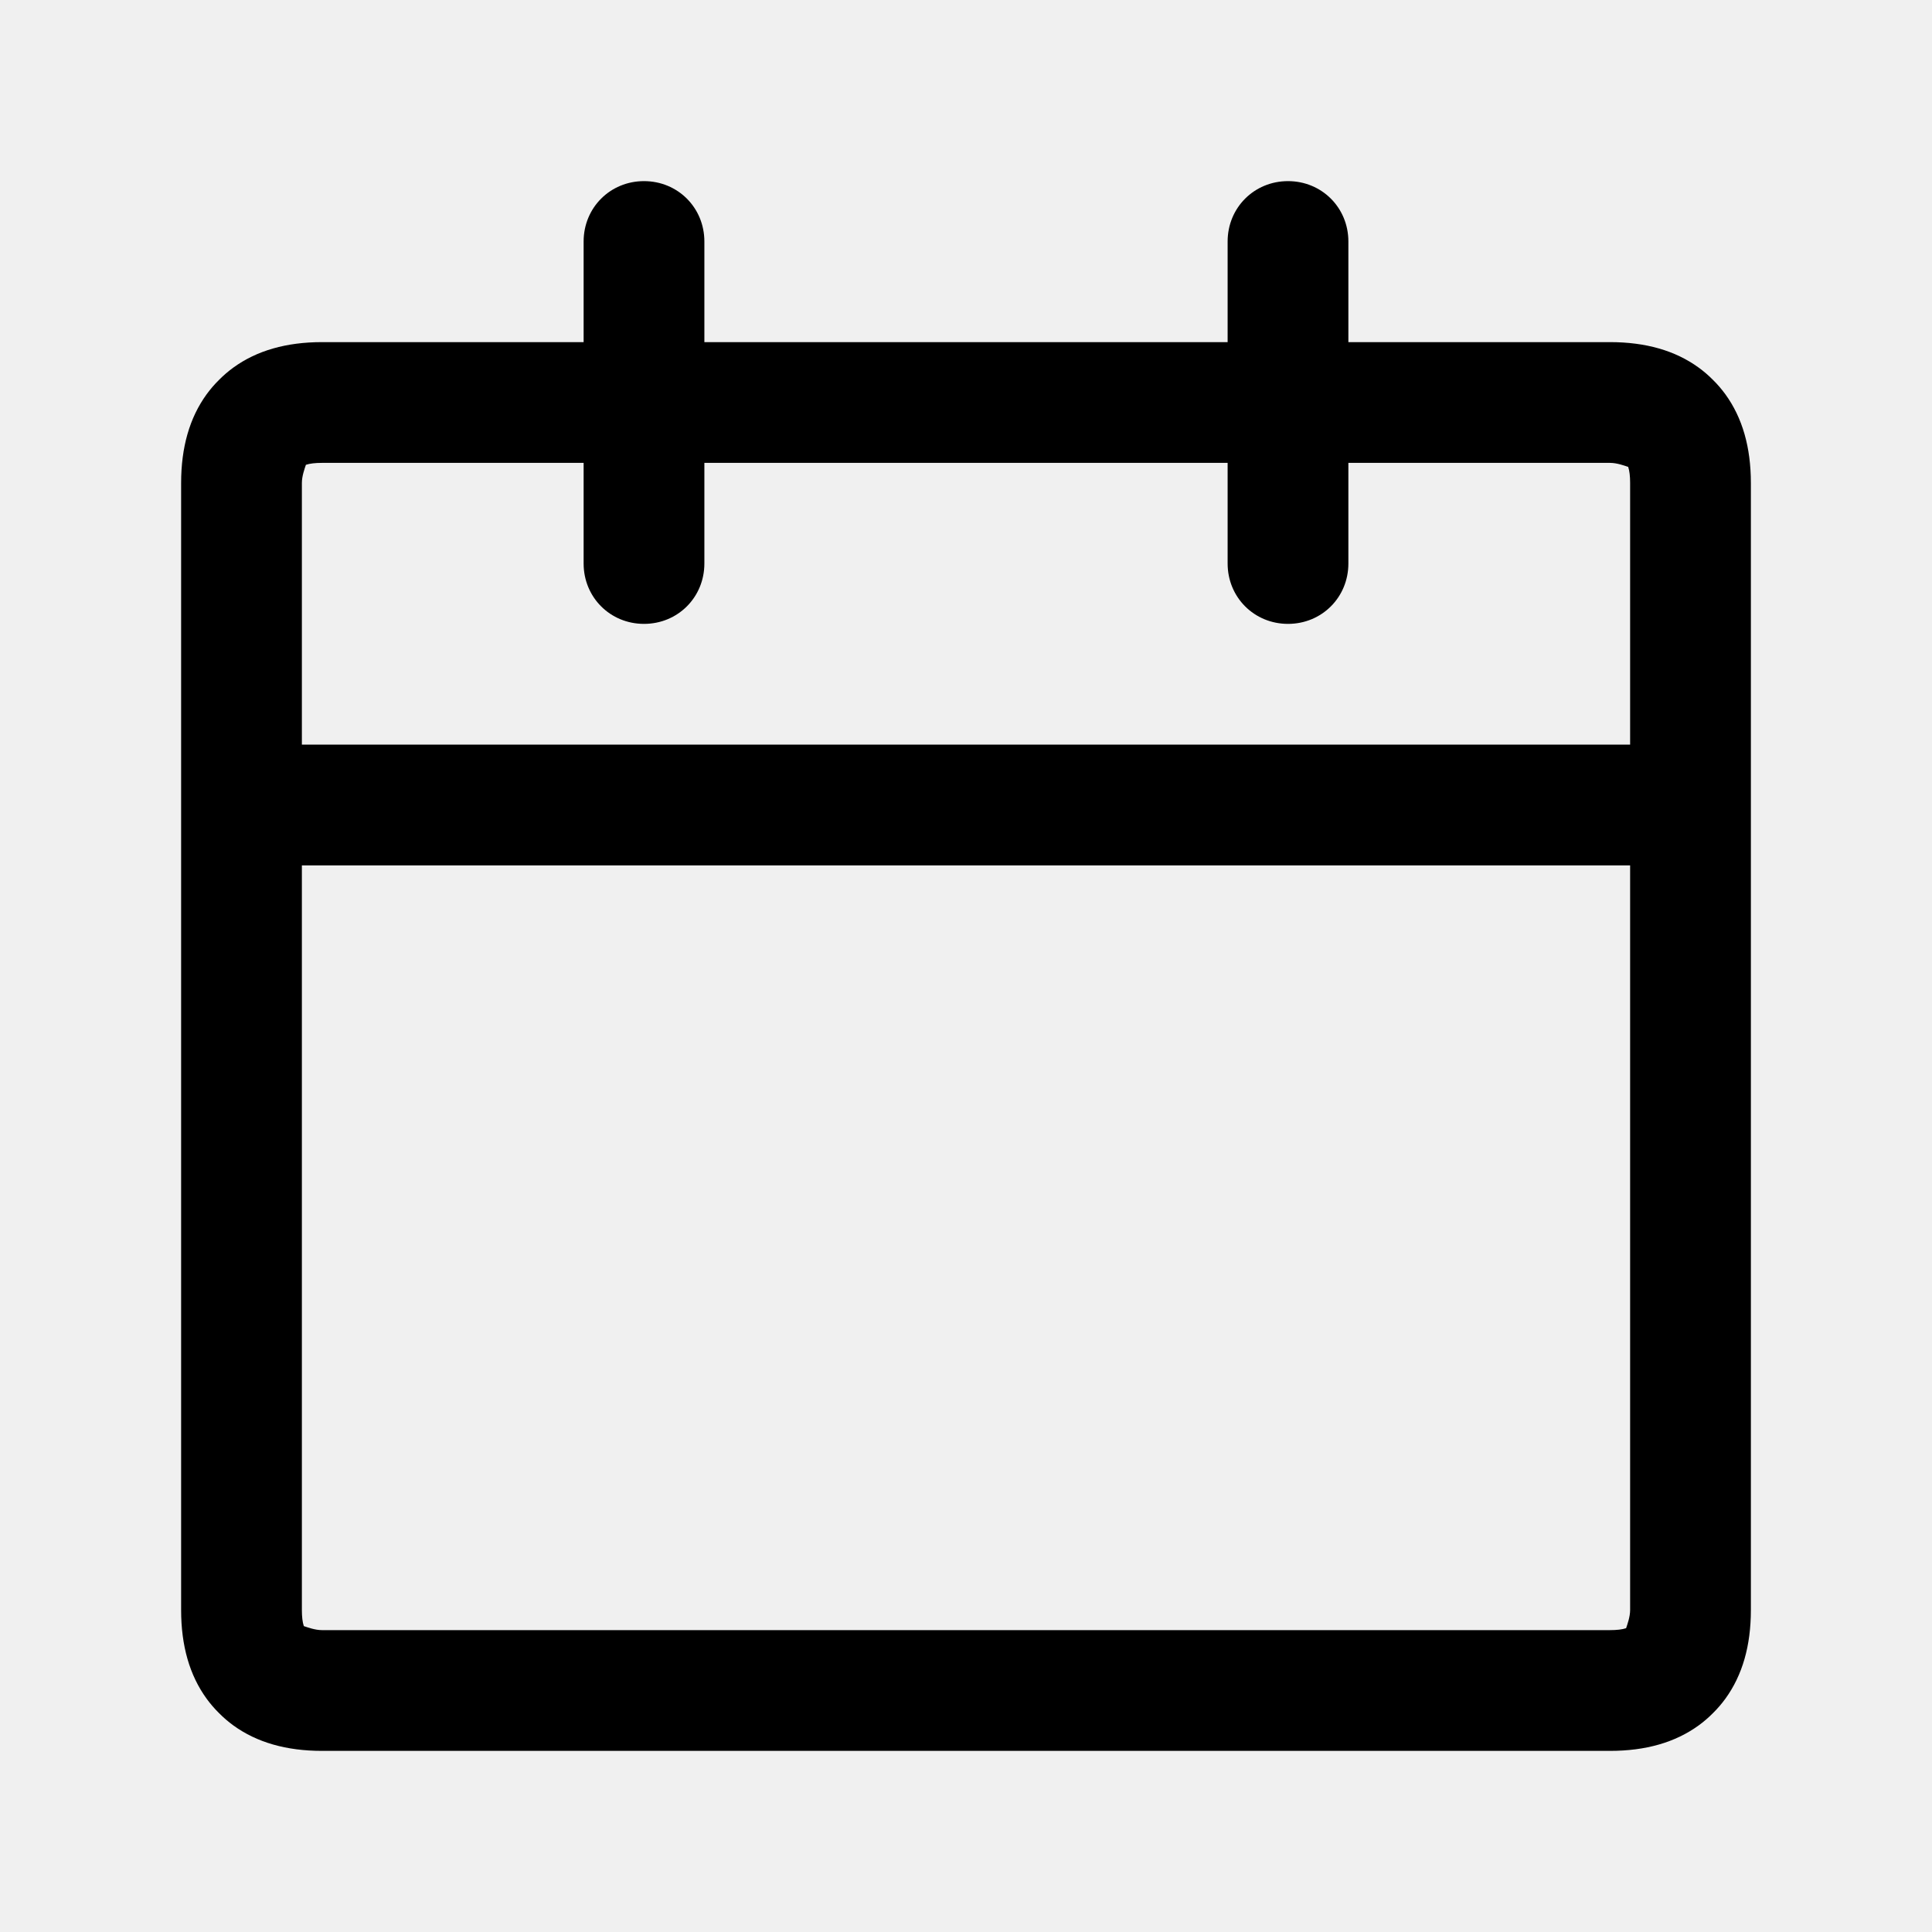
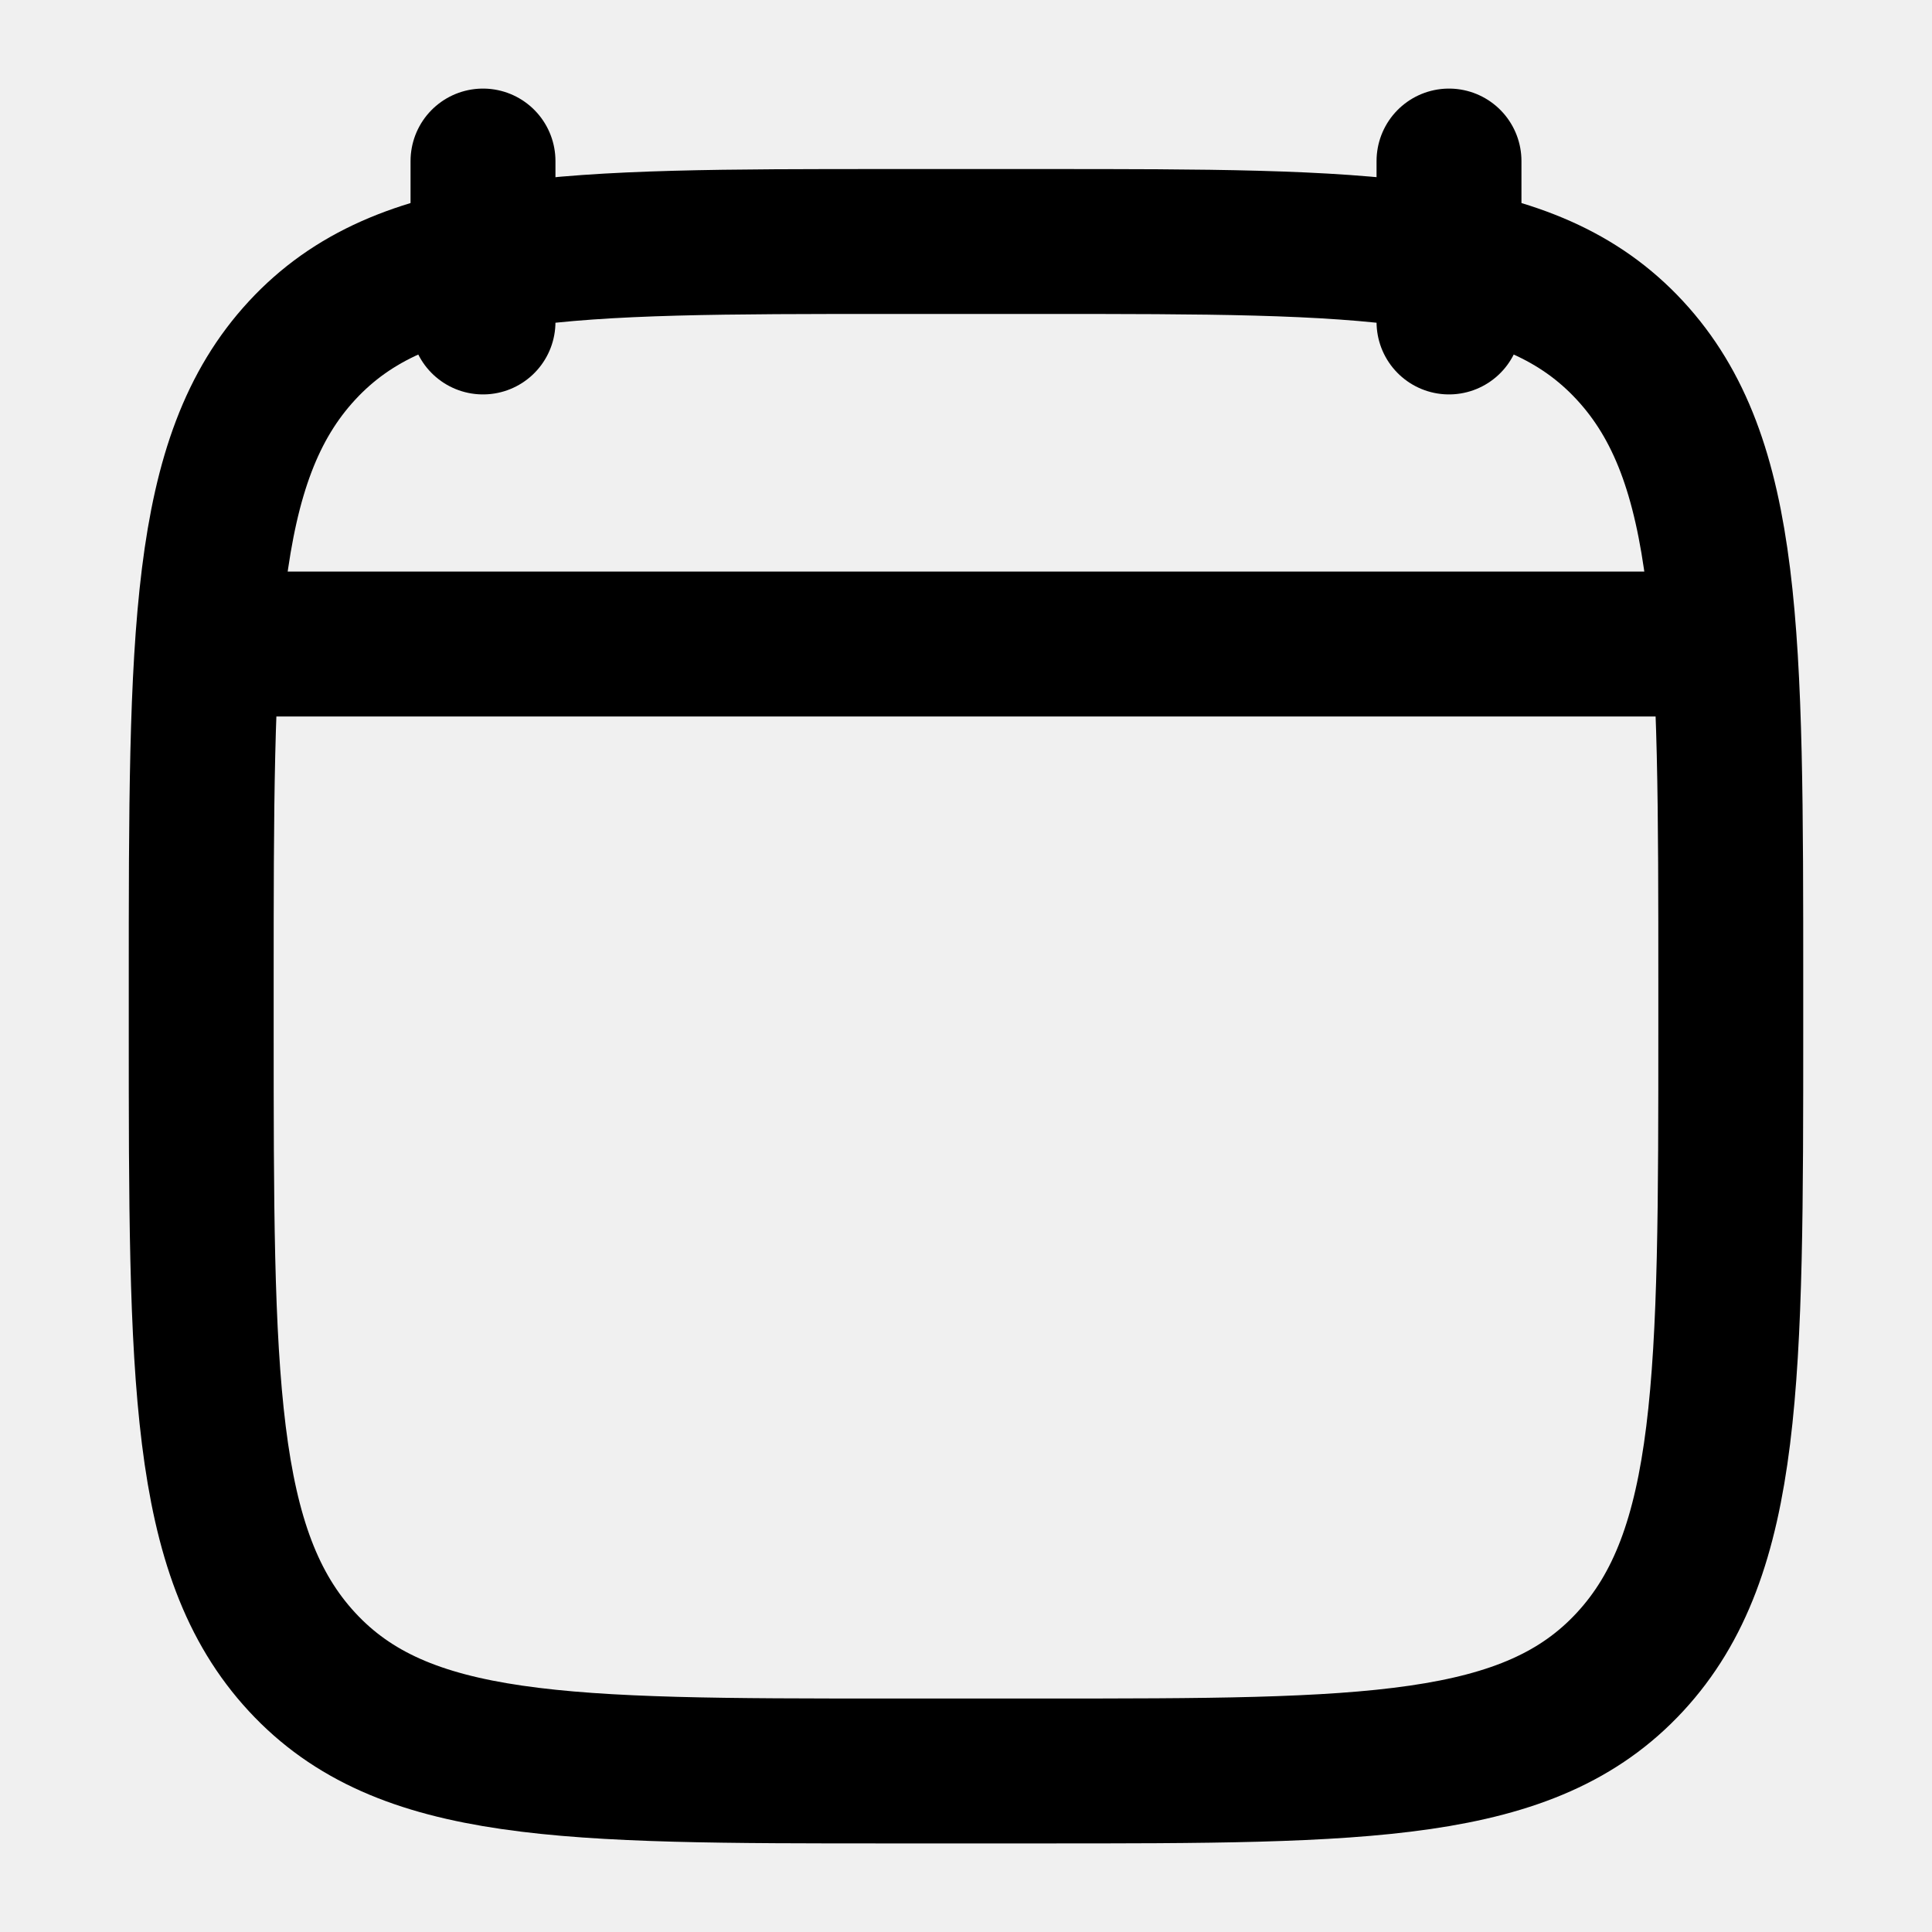
- <svg xmlns="http://www.w3.org/2000/svg" width="24" height="24" viewBox="0 0 24 24" fill="none">
-   <defs>
-     <clipPath id="clip185_237">
-       <rect id="date" width="24" height="24" fill="white" />
-     </clipPath>
-   </defs>
-   <g clip-path="url(#clip185_237)">
-     <path id="Icon" d="M8.75 3C8.75 2.58 8.42 2.25 8 2.25C7.58 2.25 7.25 2.58 7.25 3L7.25 4.25L4 4.25C3.557 4.25 3.19 4.355 2.899 4.566C2.836 4.612 2.776 4.663 2.72 4.72C2.663 4.776 2.612 4.836 2.566 4.899C2.355 5.19 2.25 5.557 2.25 6L2.25 20C2.25 20.444 2.355 20.81 2.566 21.101C2.612 21.164 2.663 21.224 2.72 21.28C2.776 21.337 2.836 21.388 2.899 21.434C3.19 21.645 3.557 21.75 4 21.75L20 21.75C20.444 21.75 20.81 21.645 21.101 21.434C21.164 21.388 21.224 21.337 21.28 21.28C21.337 21.224 21.388 21.164 21.434 21.101C21.645 20.81 21.75 20.444 21.75 20L21.75 6C21.75 5.557 21.645 5.19 21.434 4.899C21.388 4.836 21.337 4.776 21.28 4.72C21.224 4.663 21.164 4.612 21.101 4.566C20.81 4.355 20.444 4.25 20 4.25L16.75 4.25L16.75 3C16.75 2.58 16.42 2.25 16 2.25C15.58 2.25 15.25 2.58 15.25 3L15.25 4.25L8.75 4.25L8.75 3ZM7.25 5.75L4 5.75C3.914 5.75 3.848 5.758 3.8 5.774C3.784 5.822 3.75 5.914 3.75 6L3.75 9.25L20.25 9.25L20.25 6C20.25 5.914 20.242 5.848 20.226 5.8C20.178 5.784 20.086 5.75 20 5.75L16.75 5.75L16.75 7C16.75 7.42 16.42 7.75 16 7.75C15.58 7.75 15.25 7.42 15.25 7L15.25 5.75L8.75 5.75L8.75 7C8.75 7.42 8.42 7.75 8 7.75C7.58 7.75 7.25 7.42 7.25 7L7.25 5.75ZM20.25 10.75L3.75 10.75L3.75 20C3.75 20.085 3.758 20.152 3.774 20.2C3.822 20.216 3.914 20.25 4 20.25L20 20.25C20.086 20.25 20.152 20.242 20.2 20.226C20.216 20.178 20.25 20.085 20.25 20L20.25 10.75Z" fill-rule="evenodd" fill="currentColor" />
-   </g>
+ <svg xmlns="http://www.w3.org/2000/svg" width="20" height="20" viewBox="0 0 20 20" fill="none">
+   <path d="M15 1.667V3.333M5 1.667V3.333" stroke="currentColor" stroke-width="1.5" stroke-linecap="round" stroke-linejoin="round" />
+   <path d="M2.083 10.203C2.083 6.572 2.083 4.756 3.127 3.628C4.17 2.5 5.85 2.5 9.208 2.5H10.792C14.15 2.5 15.83 2.5 16.873 3.628C17.917 4.756 17.917 6.572 17.917 10.203V10.631C17.917 14.262 17.917 16.077 16.873 17.205C15.83 18.333 14.15 18.333 10.792 18.333H9.208C5.85 18.333 4.17 18.333 3.127 17.205C2.083 16.077 2.083 14.262 2.083 10.631V10.203Z" stroke="currentColor" stroke-width="1.5" stroke-linecap="round" stroke-linejoin="round" />
+   <path d="M2.5 6.667H17.5" stroke="currentColor" stroke-width="1.5" stroke-linecap="round" stroke-linejoin="round" />
</svg>
